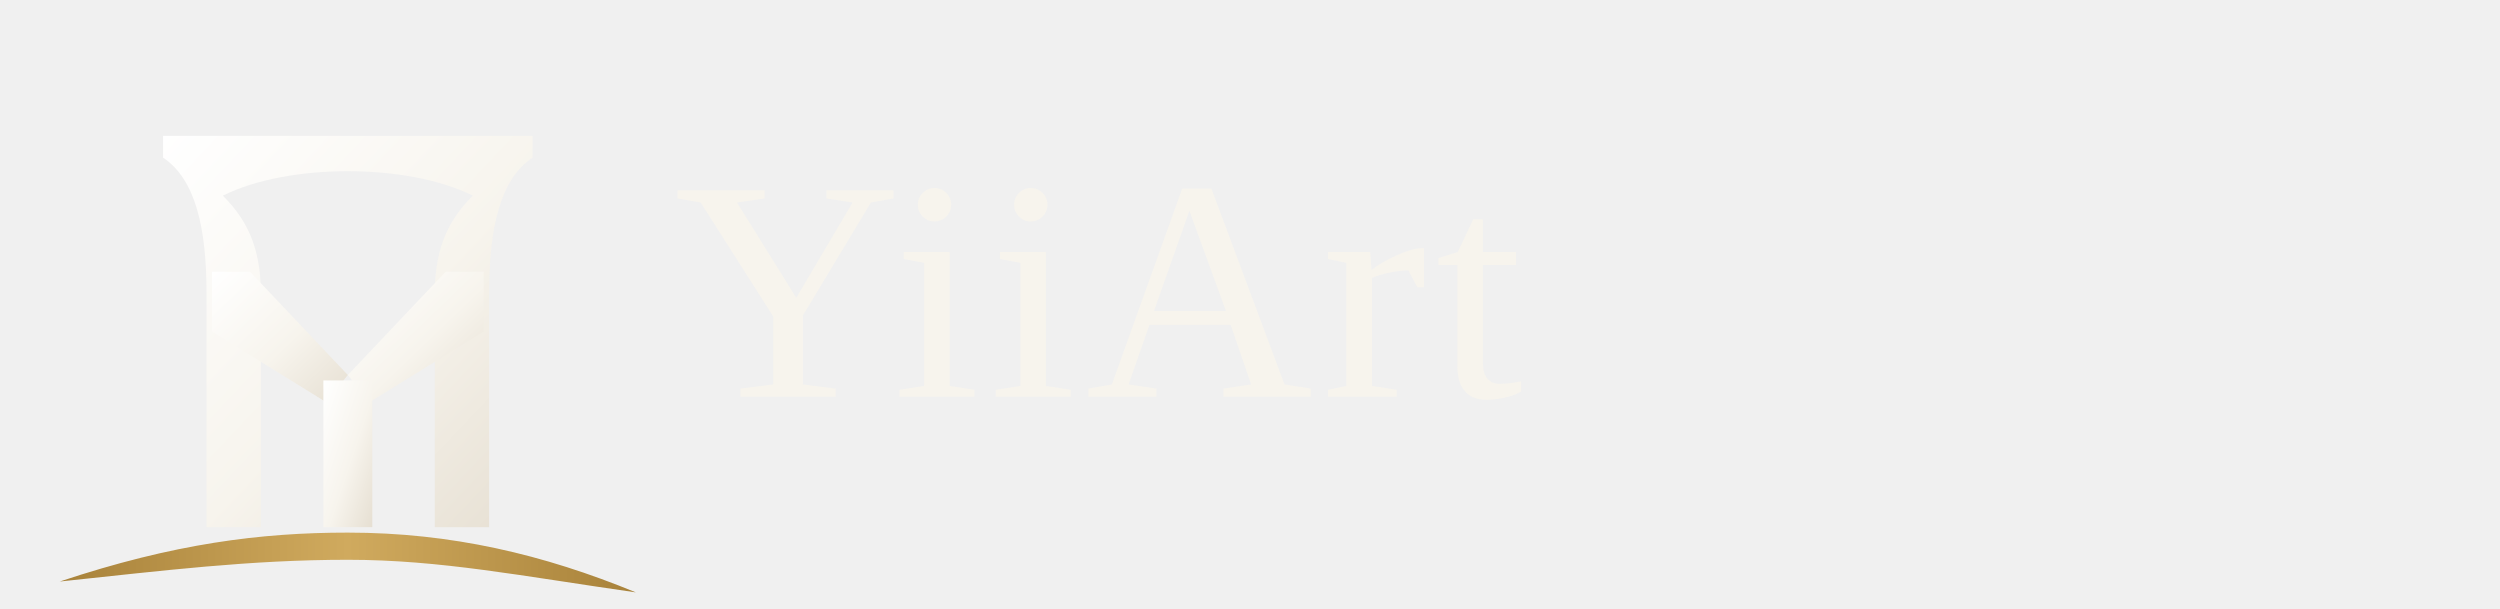
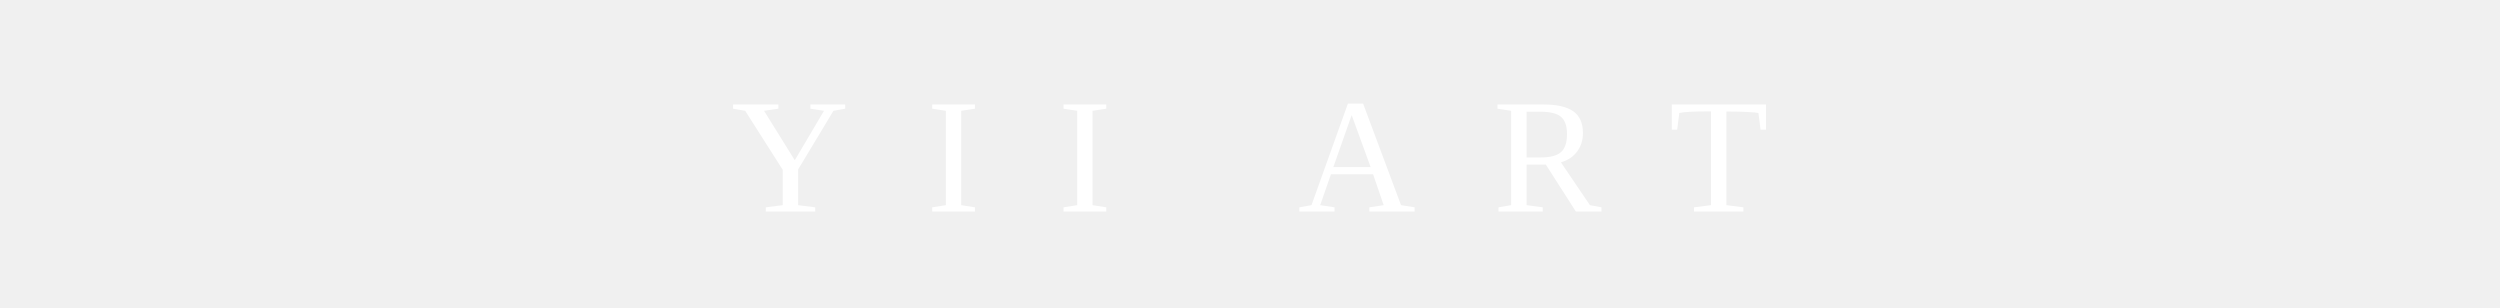
- <svg xmlns="http://www.w3.org/2000/svg" width="460" height="112" viewBox="0 0 460 112" role="img" aria-labelledby="title desc">
-   <rect width="460" height="112" fill="none" />
-   <defs>
-     <linearGradient id="yiiart-logo-light-gold-arc" x1="0%" y1="0%" x2="100%" y2="0%">
-       <stop offset="0" stop-color="#a8823a" />
-       <stop offset="0.5" stop-color="#d0aa5e" />
-       <stop offset="1" stop-color="#a8823a" />
-     </linearGradient>
-     <linearGradient id="yiiart-logo-light-ink" x1="0%" y1="0%" x2="100%" y2="100%">
-       <stop offset="0" stop-color="#ffffff" />
-       <stop offset="0.55" stop-color="#f7f4ed" />
-       <stop offset="1" stop-color="#e6dfd2" />
-     </linearGradient>
-   </defs>
-   <g transform="translate(8 6)" fill="url(#yiiart-logo-light-ink)">
-     <path d="M22 19H90V23C84 27 82 36 82 48V91H72V48C72 39 75 34 79 30C67 24 45 24 33 30C37 34 40 39 40 48V91H30V48C30 36 28 27 22 23Z" />
-     <path d="M31 44H38L56 63L52 68L31 55Z" />
-     <path d="M81 44H74L56 63L60 68L81 55Z" />
-     <path d="M51.5 64H60.5V91H51.5Z" />
-   </g>
-   <g transform="translate(8 6)">
-     <path d="M3 101C24 94 40 92 56 92C75 92 92 96 109 103C88 100 73 97 56 97C38 97 22 99 3 101Z" fill="url(#yiiart-logo-light-gold-arc)" />
-   </g>
-   <text x="124" y="73" fill="#f7f4ed" font-family="Bodoni 72, Didot, Cormorant Garamond, Playfair Display, Times New Roman, serif" font-size="58" font-weight="400" letter-spacing="1.6">YiiArt</text>
+ <svg xmlns="http://www.w3.org/2000/svg" width="520" height="64" viewBox="0 0 520 64" role="img" aria-labelledby="title desc">
+   <text x="260" y="44" text-anchor="middle" fill="#ffffff" font-family="Georgia, 'Times New Roman', Times, serif" font-size="34" font-weight="400" letter-spacing="16">YII ART</text>
</svg>
